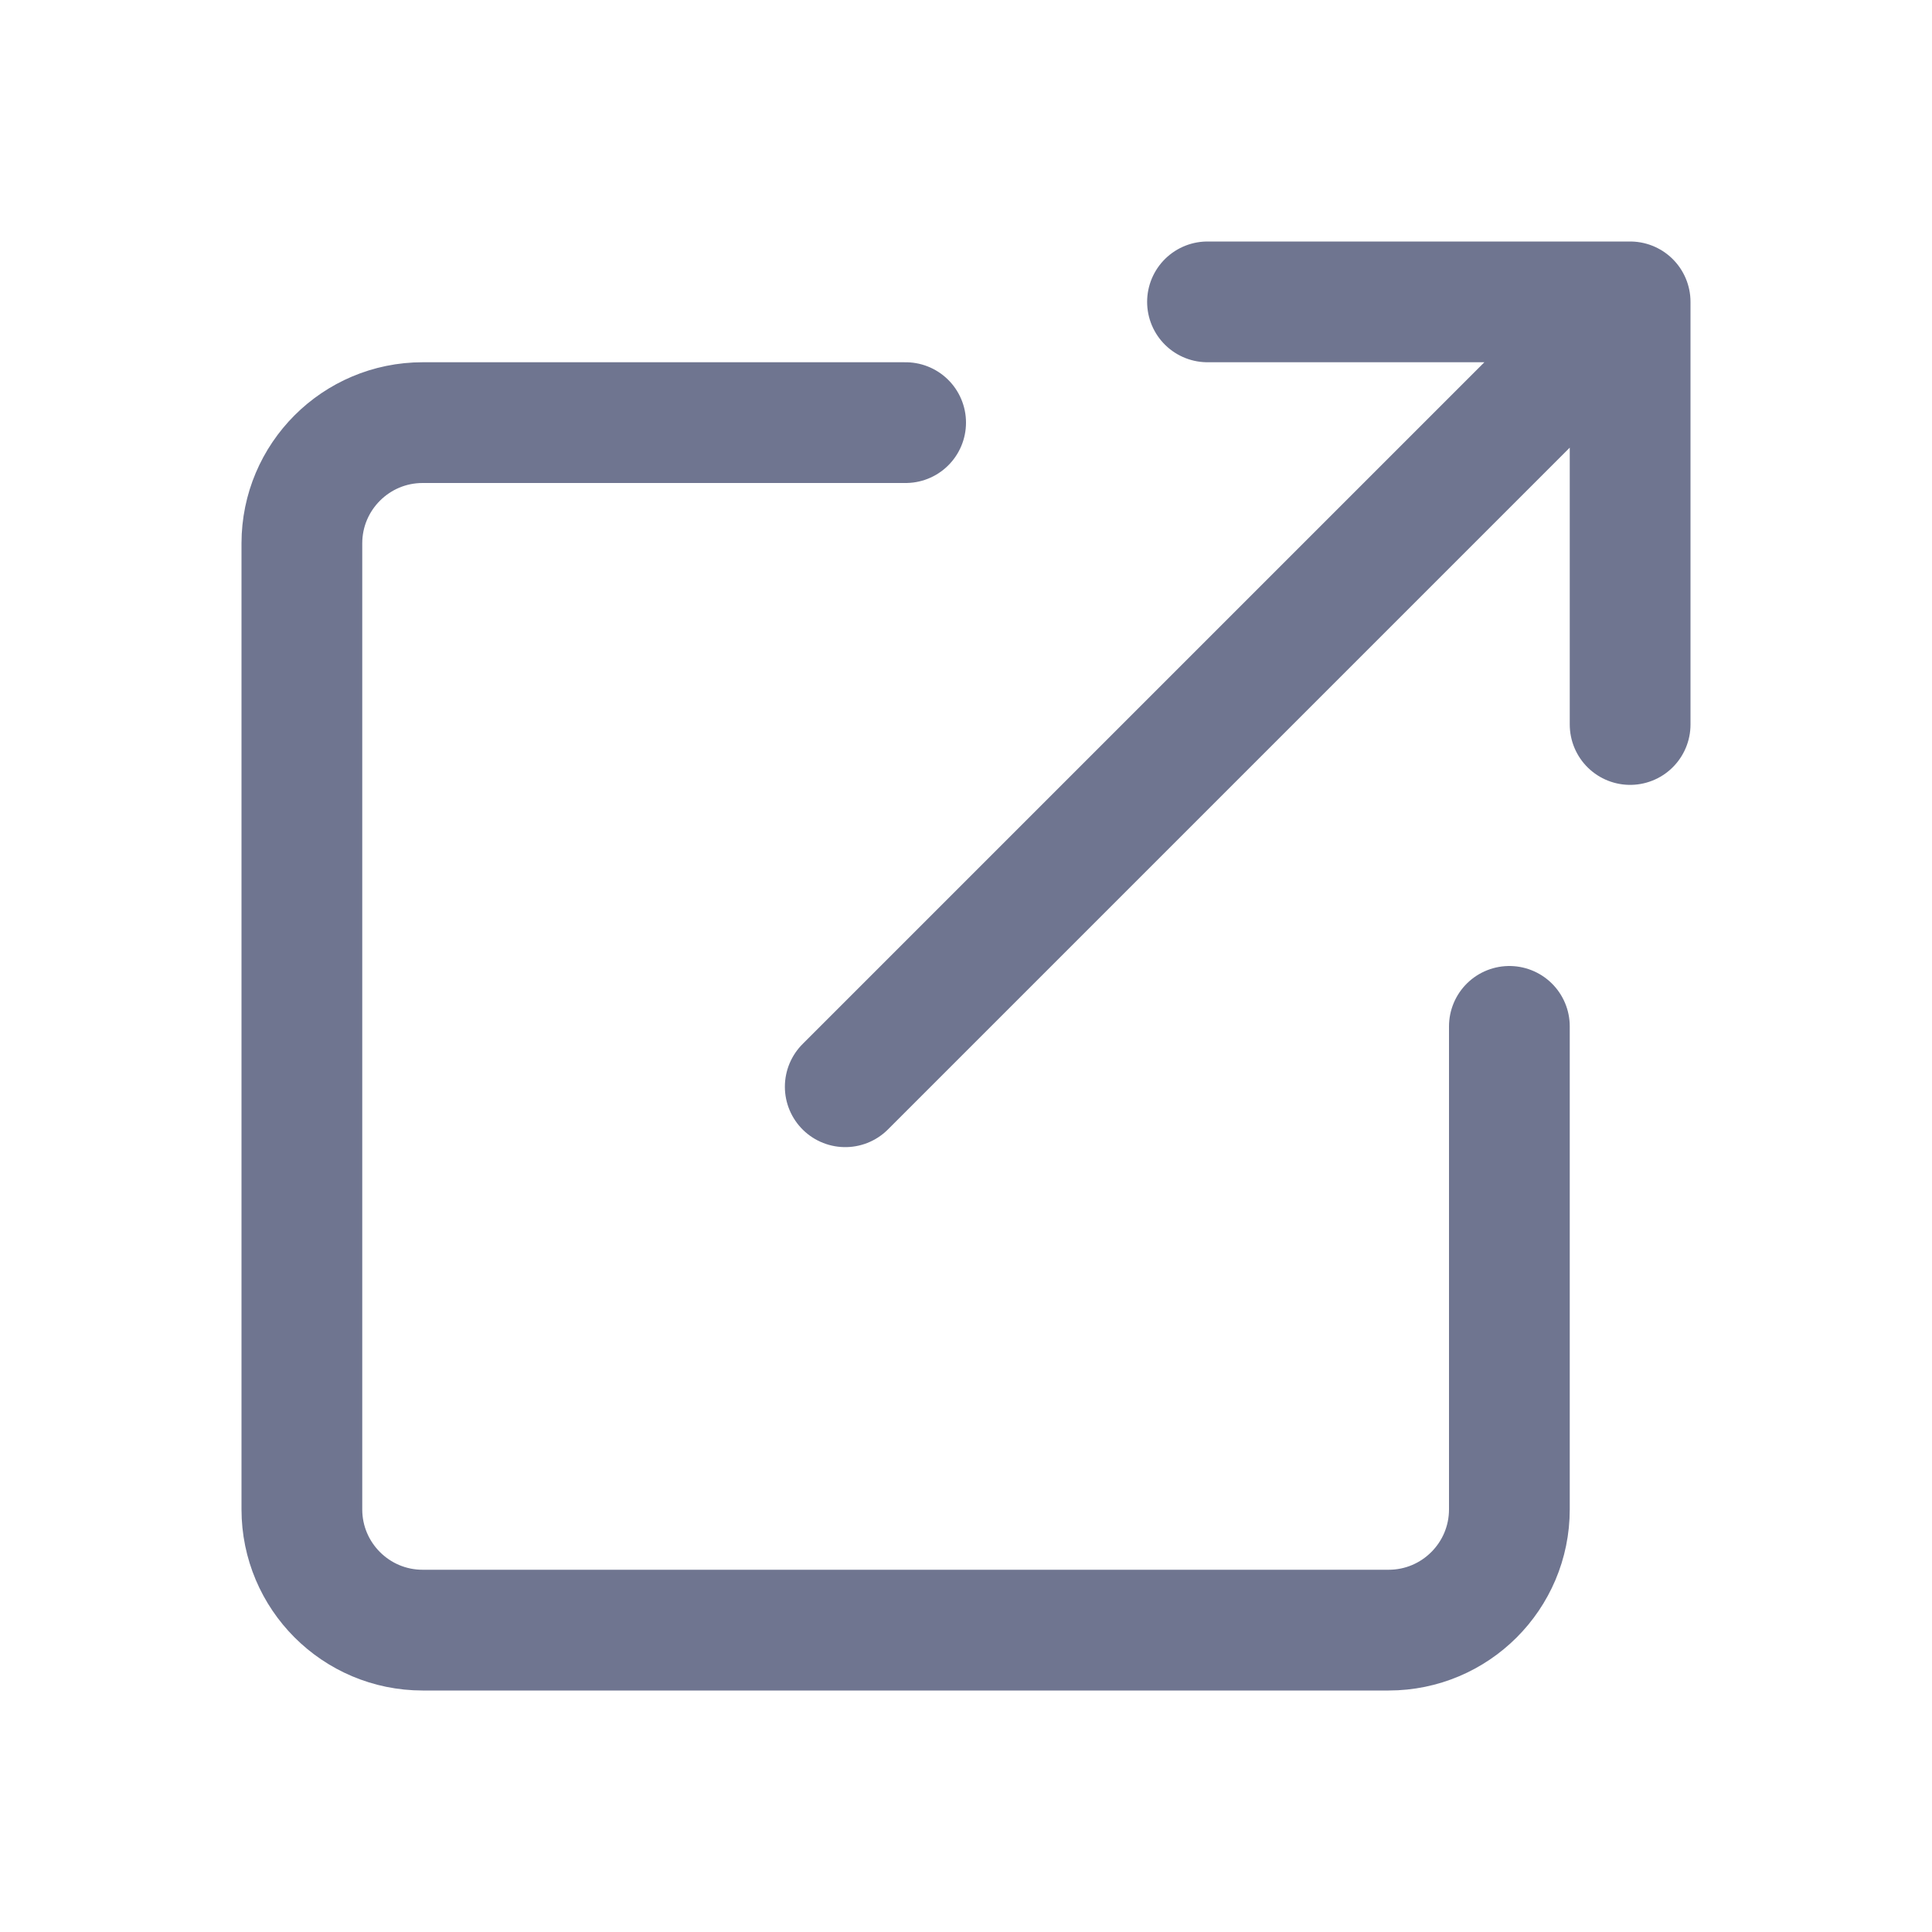
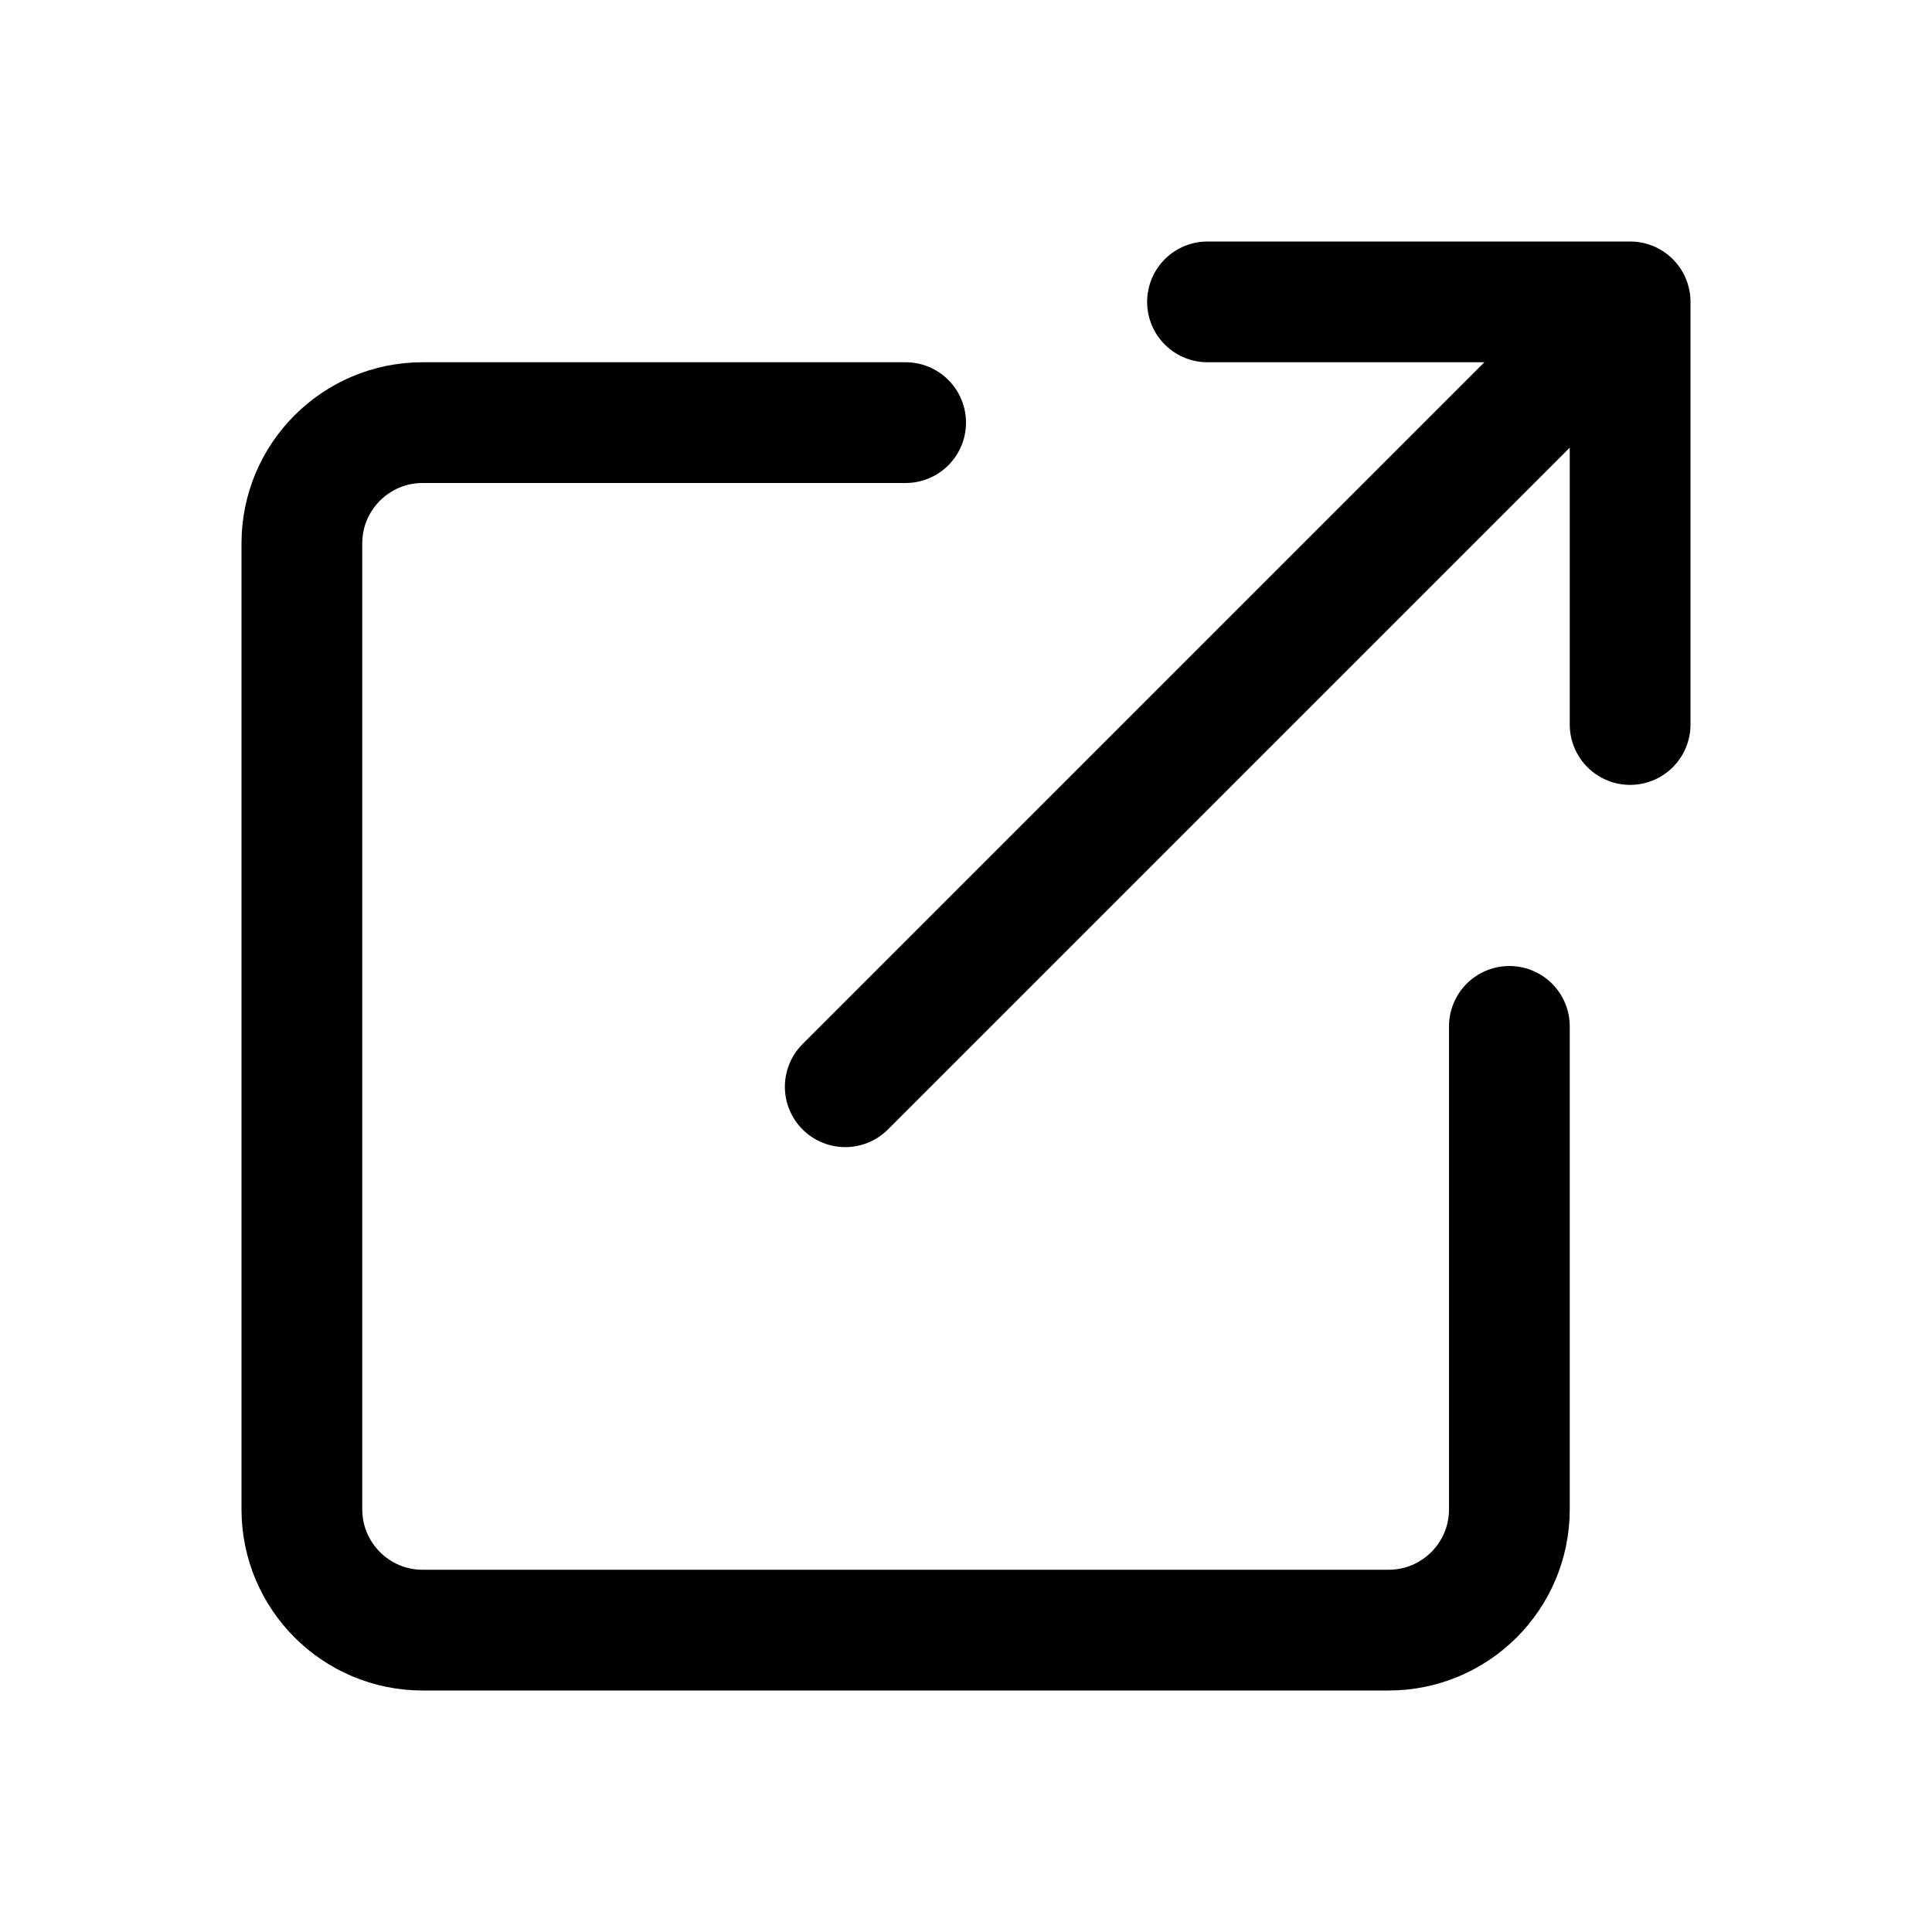
<svg xmlns="http://www.w3.org/2000/svg" viewBox="0 0 16 16" fill="none">
-   <path d="M12.5 8.5V12.5C12.5 13.052 12.052 13.5 11.5 13.5H3.5C2.948 13.5 2.5 13.052 2.5 12.5V4.5C2.5 3.948 2.948 3.5 3.5 3.5H7.5" stroke="#6F7590" stroke-linecap="round" stroke-linejoin="round" />
-   <path d="M7 9L13.5 2.5M13.5 2.5H10M13.5 2.5V6" stroke="#6F7590" stroke-linecap="round" stroke-linejoin="round" />
+   <path d="M12.5 8.5V12.5C12.5 13.052 12.052 13.5 11.5 13.5H3.5C2.948 13.5 2.5 13.052 2.5 12.5V4.5C2.5 3.948 2.948 3.5 3.5 3.5H7.5" stroke="currentColor" stroke-linecap="round" stroke-linejoin="round" />
+   <path d="M7 9L13.5 2.5M13.5 2.5H10M13.5 2.5V6" stroke="currentColor" stroke-linecap="round" stroke-linejoin="round" />
</svg>
